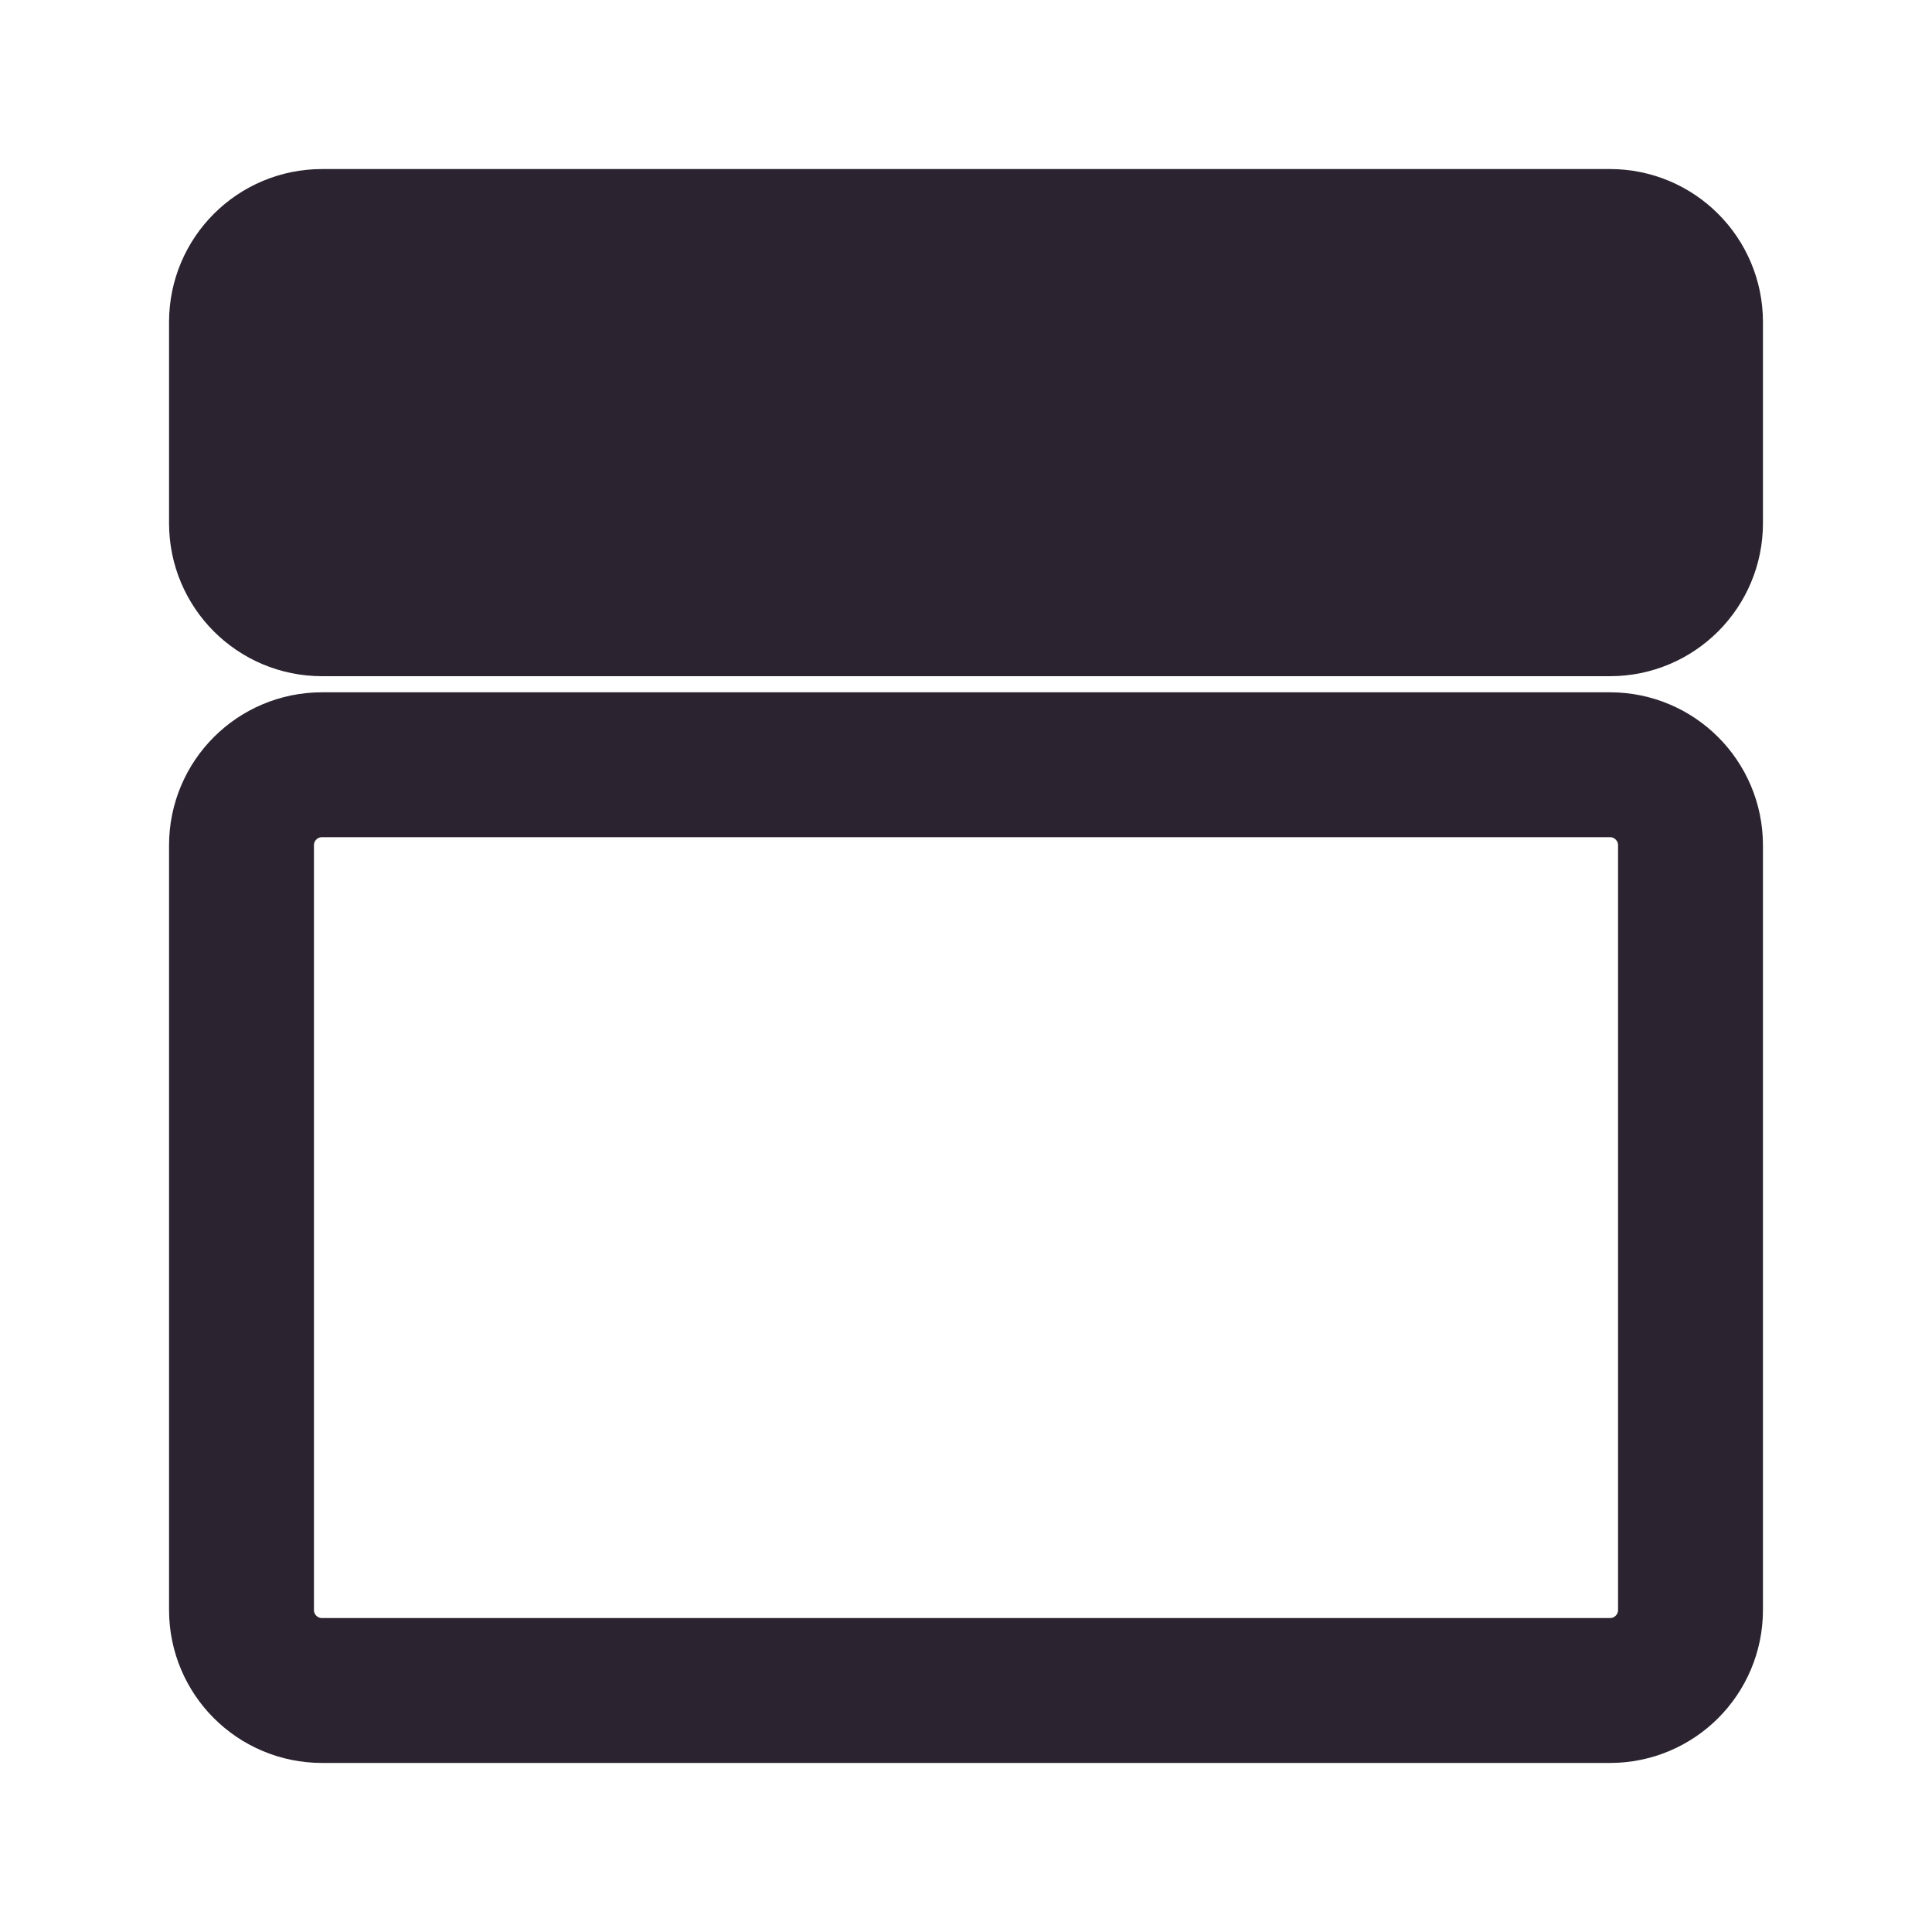
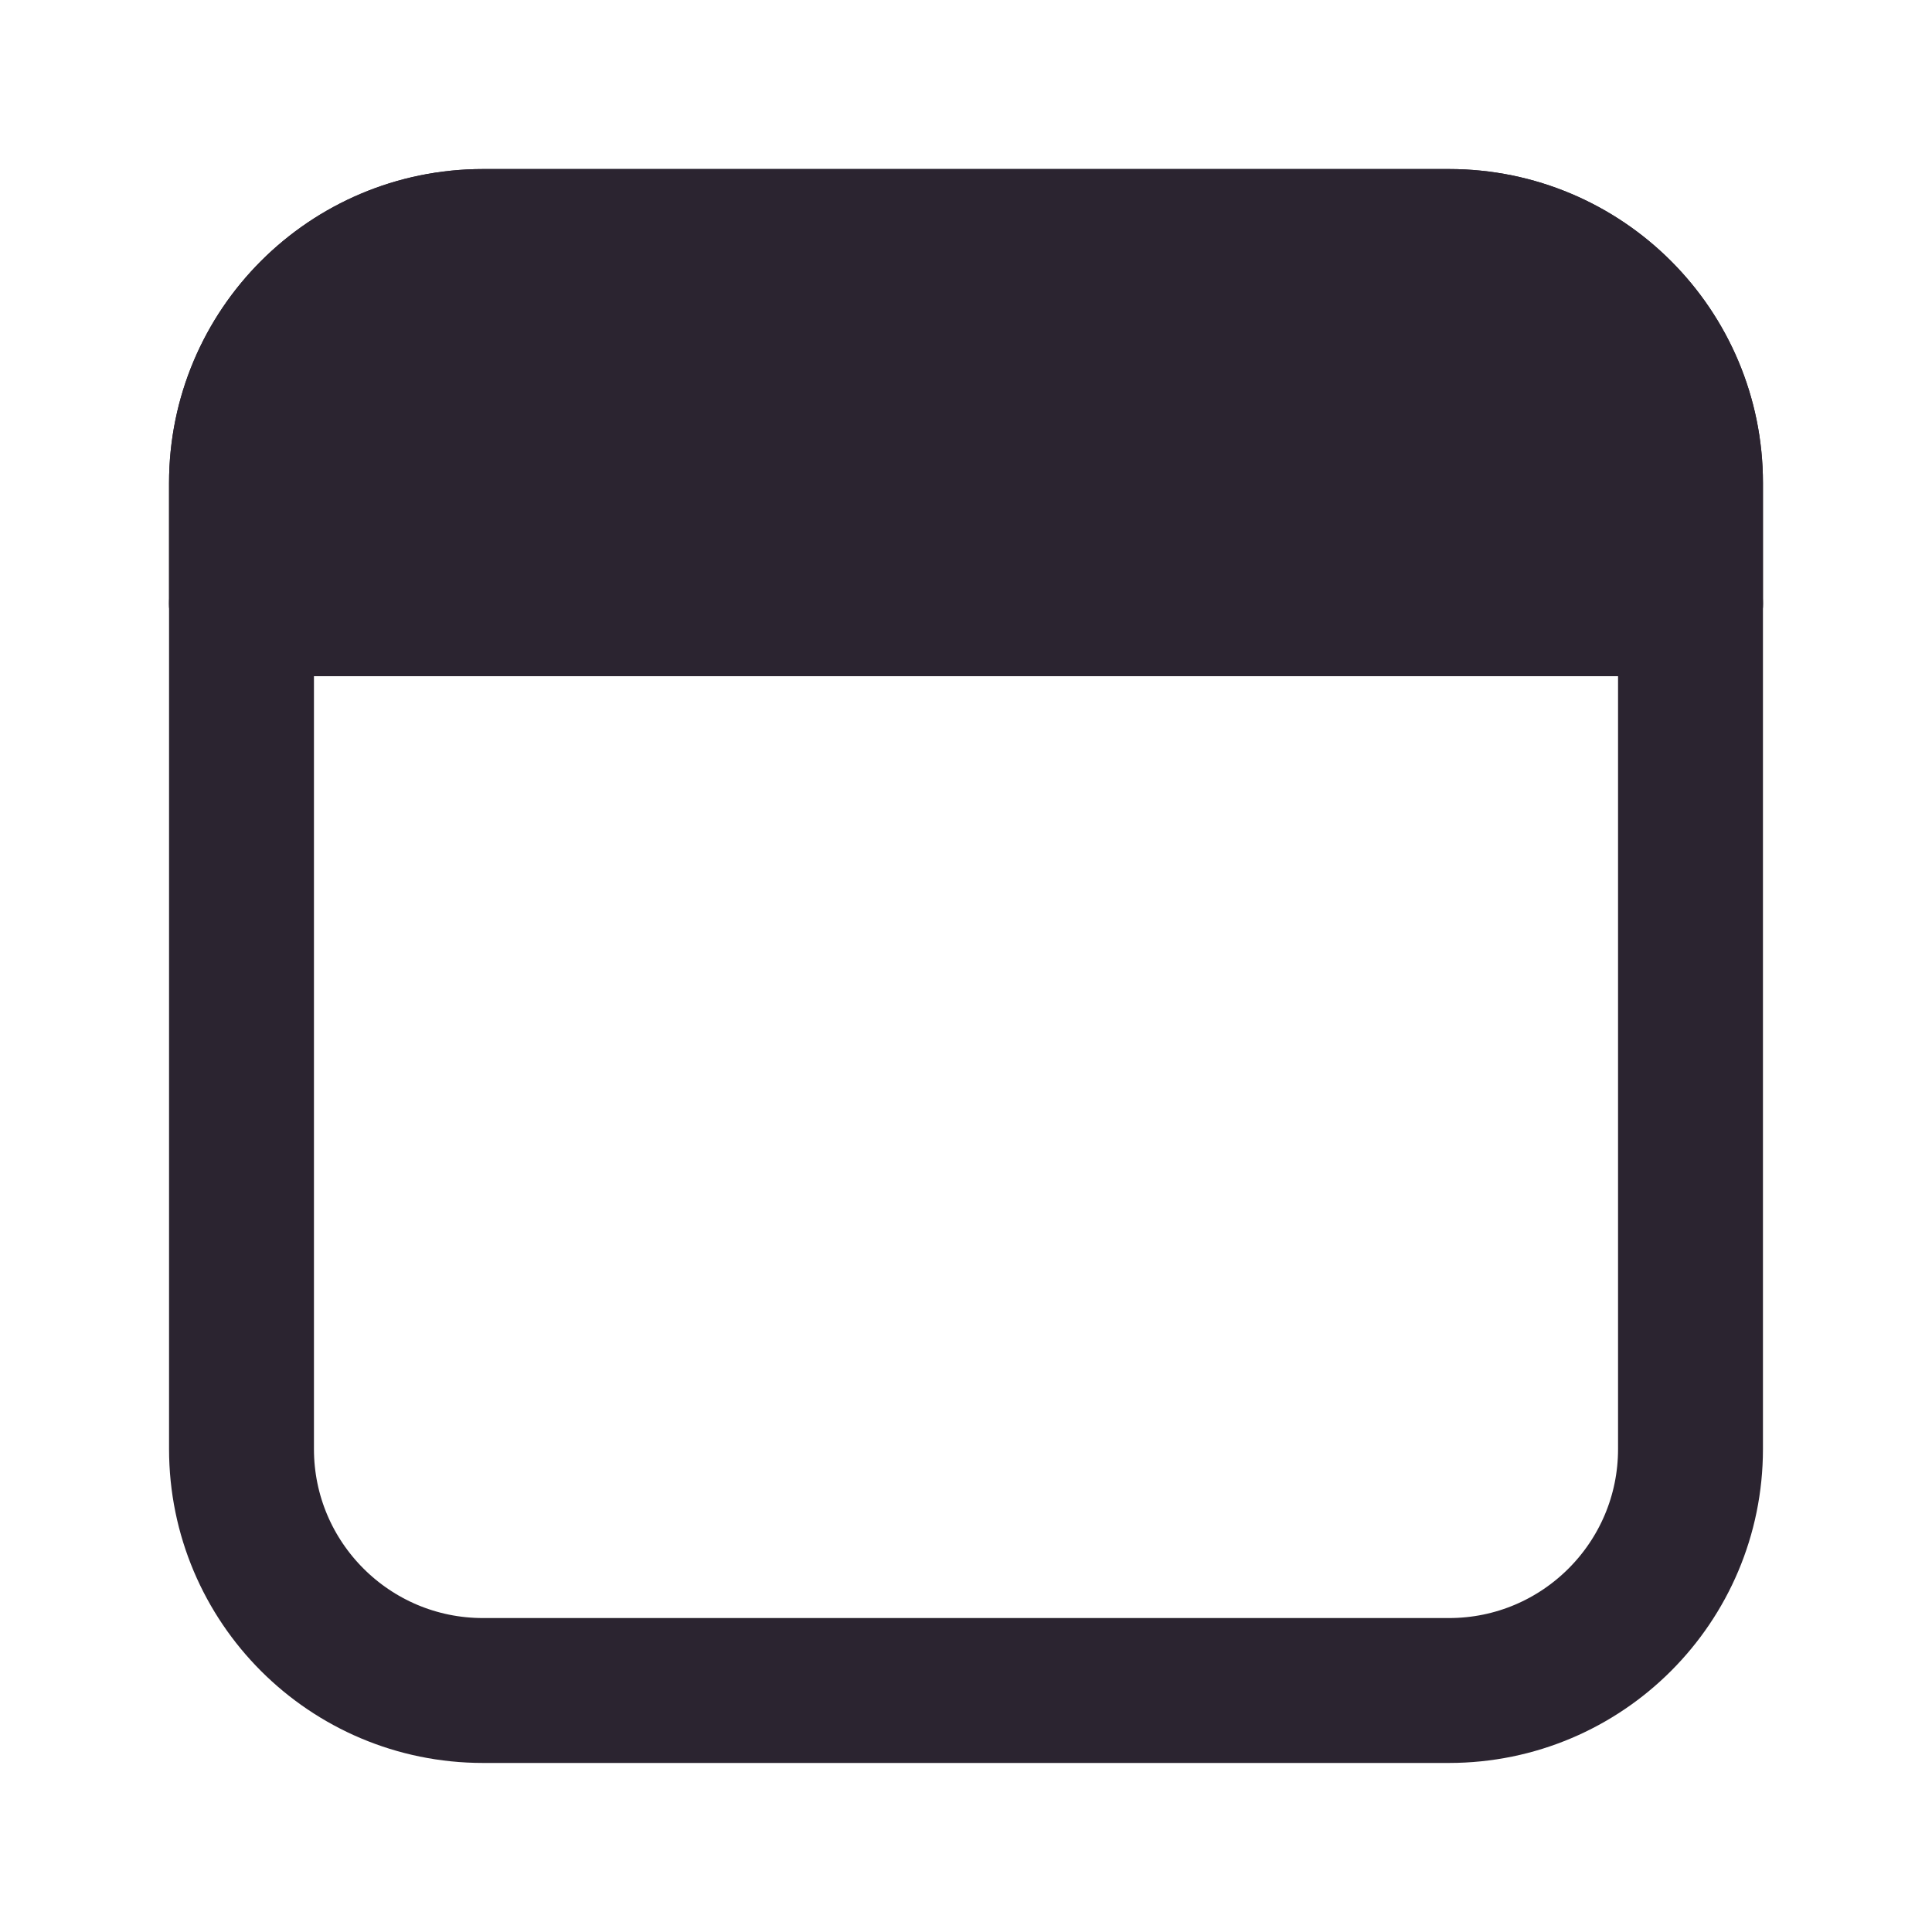
<svg xmlns="http://www.w3.org/2000/svg" color="#2b2430" width="24" height="24" viewBox="0 0 24 24" fill="none" stroke="currentColor" stroke-width="1.8" stroke-linecap="round" stroke-linejoin="round">
-   <rect x="3" y="3" width="18" height="4.5" rx="1" fill="currentColor" />
-   <rect x="3" y="9.5" width="18" height="11.5" rx="1" />
+   <path d="M3 7.5V6a3 3 0 0 1 3-3h12a3 3 0 0 1 3 3v1.5Z" fill="currentColor" />
+   <rect x="3" y="3" width="18" height="18" rx="3" />
+   <path d="M3 7.5h18" />
</svg>
